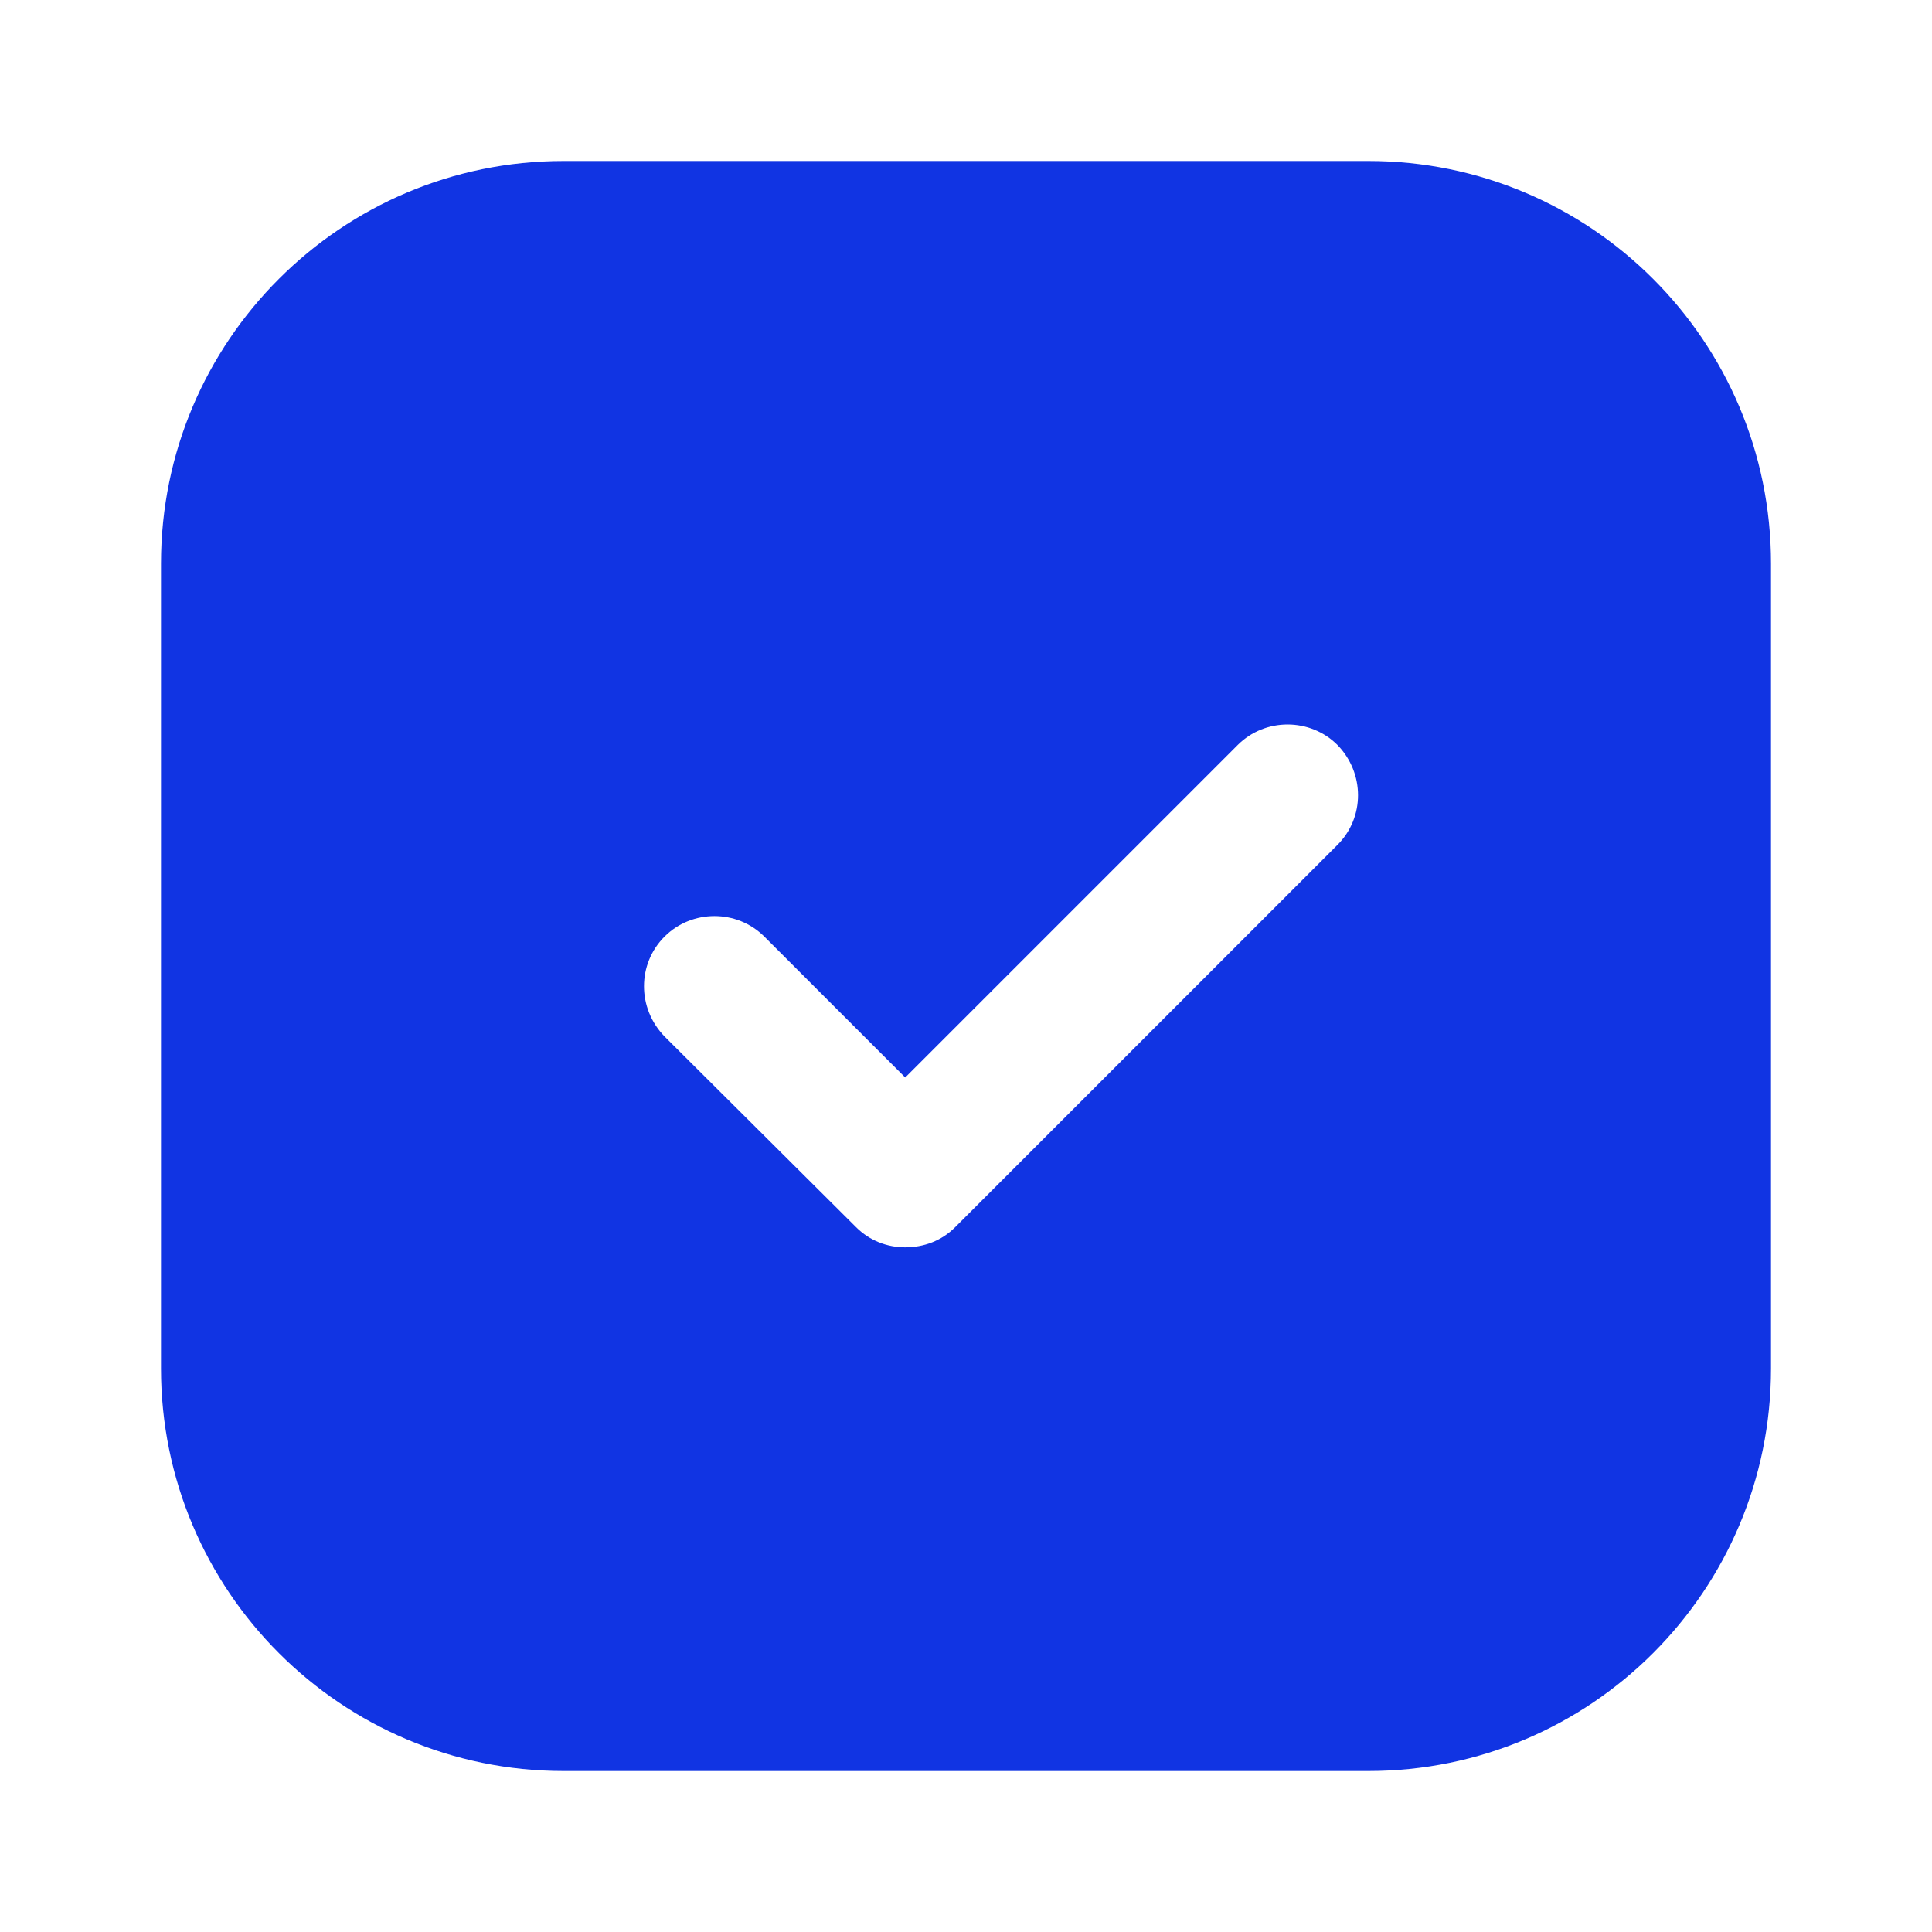
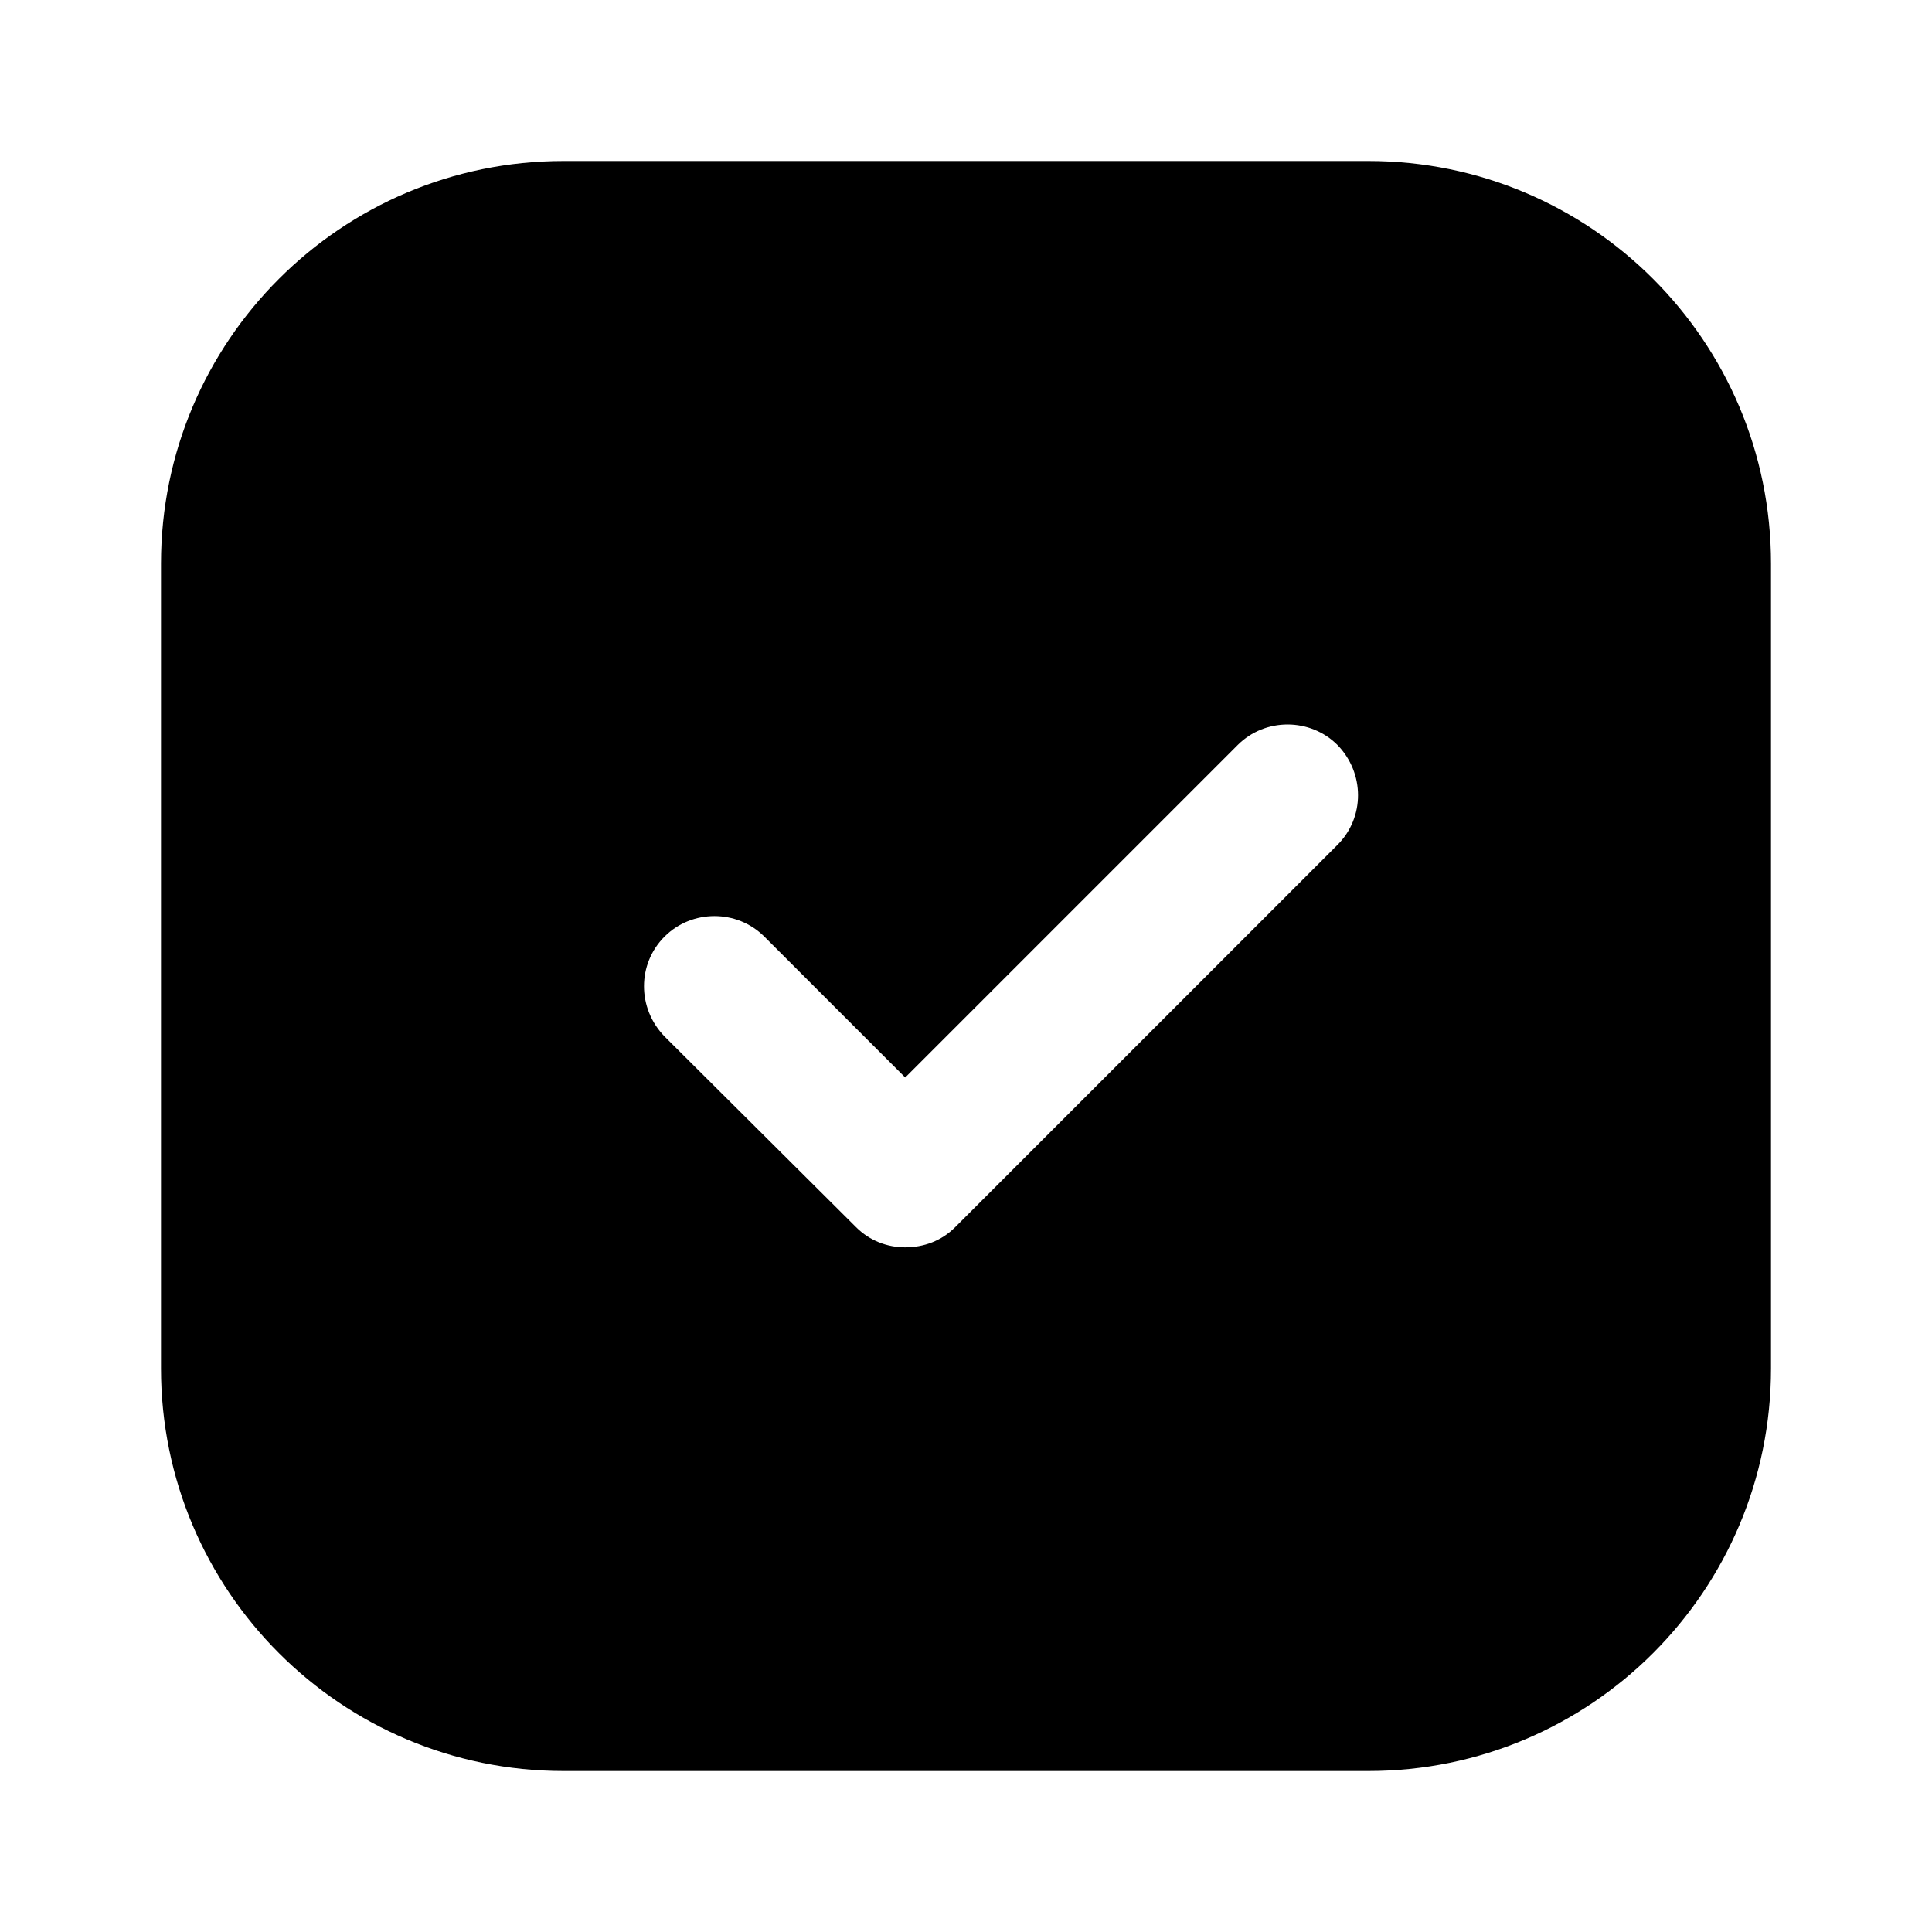
- <svg xmlns="http://www.w3.org/2000/svg" width="24" height="24" viewBox="0 0 24 24" fill="none">
-   <path fill-rule="evenodd" clip-rule="evenodd" d="M7 2C4.239 2 2 4.239 2 7V17C2 19.761 4.239 22 7 22H17C19.761 22 22 19.761 22 17V7C22 4.239 19.761 2 17 2H7ZM11.865 15.245L16.615 10.495C16.955 10.155 16.955 9.605 16.615 9.255C16.275 8.915 15.715 8.915 15.375 9.255L11.245 13.385L9.495 11.635C9.155 11.295 8.595 11.295 8.255 11.635C7.915 11.975 7.915 12.525 8.255 12.875L10.635 15.245C10.805 15.415 11.025 15.495 11.245 15.495C11.475 15.495 11.695 15.415 11.865 15.245Z" fill="#1134E3" />
+ <svg xmlns="http://www.w3.org/2000/svg" width="24" height="24" viewBox="0 0 24 24">
+   <path fill-rule="evenodd" clip-rule="evenodd" d="M7 2C4.239 2 2 4.239 2 7V17C2 19.761 4.239 22 7 22H17C19.761 22 22 19.761 22 17V7C22 4.239 19.761 2 17 2H7ZM11.865 15.245L16.615 10.495C16.955 10.155 16.955 9.605 16.615 9.255C16.275 8.915 15.715 8.915 15.375 9.255L11.245 13.385L9.495 11.635C9.155 11.295 8.595 11.295 8.255 11.635C7.915 11.975 7.915 12.525 8.255 12.875L10.635 15.245C10.805 15.415 11.025 15.495 11.245 15.495C11.475 15.495 11.695 15.415 11.865 15.245Z" />
</svg>
